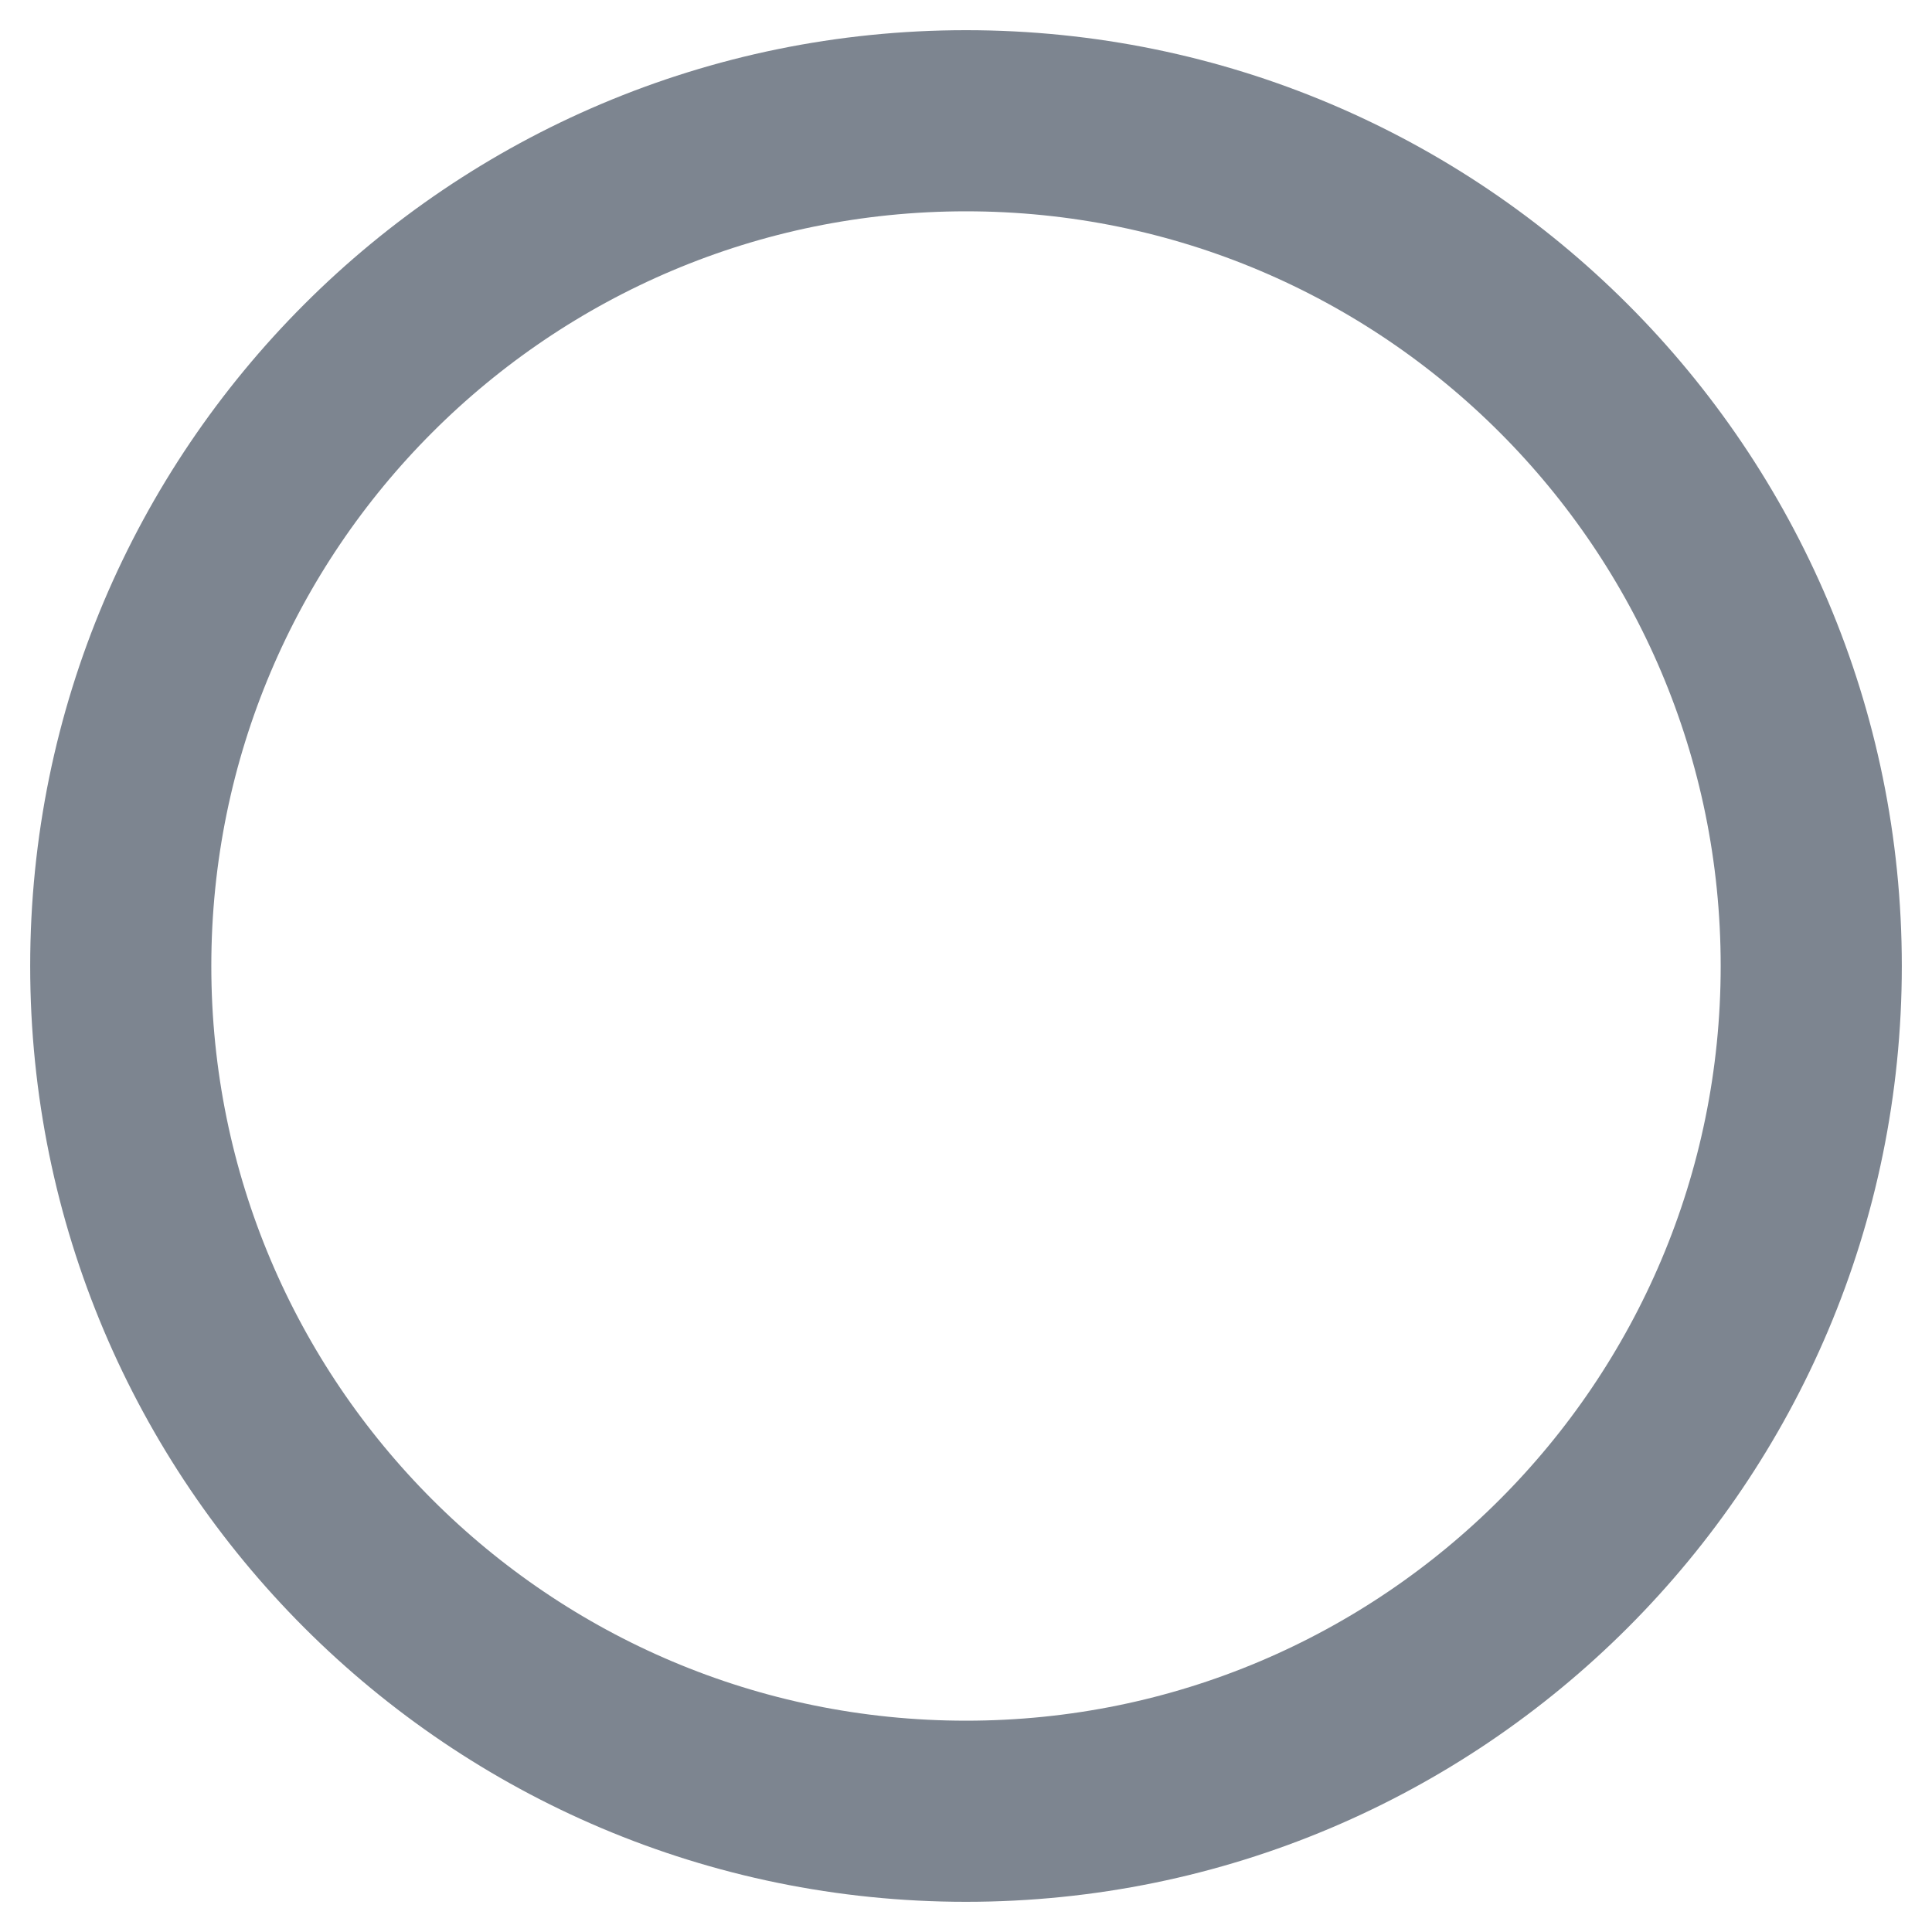
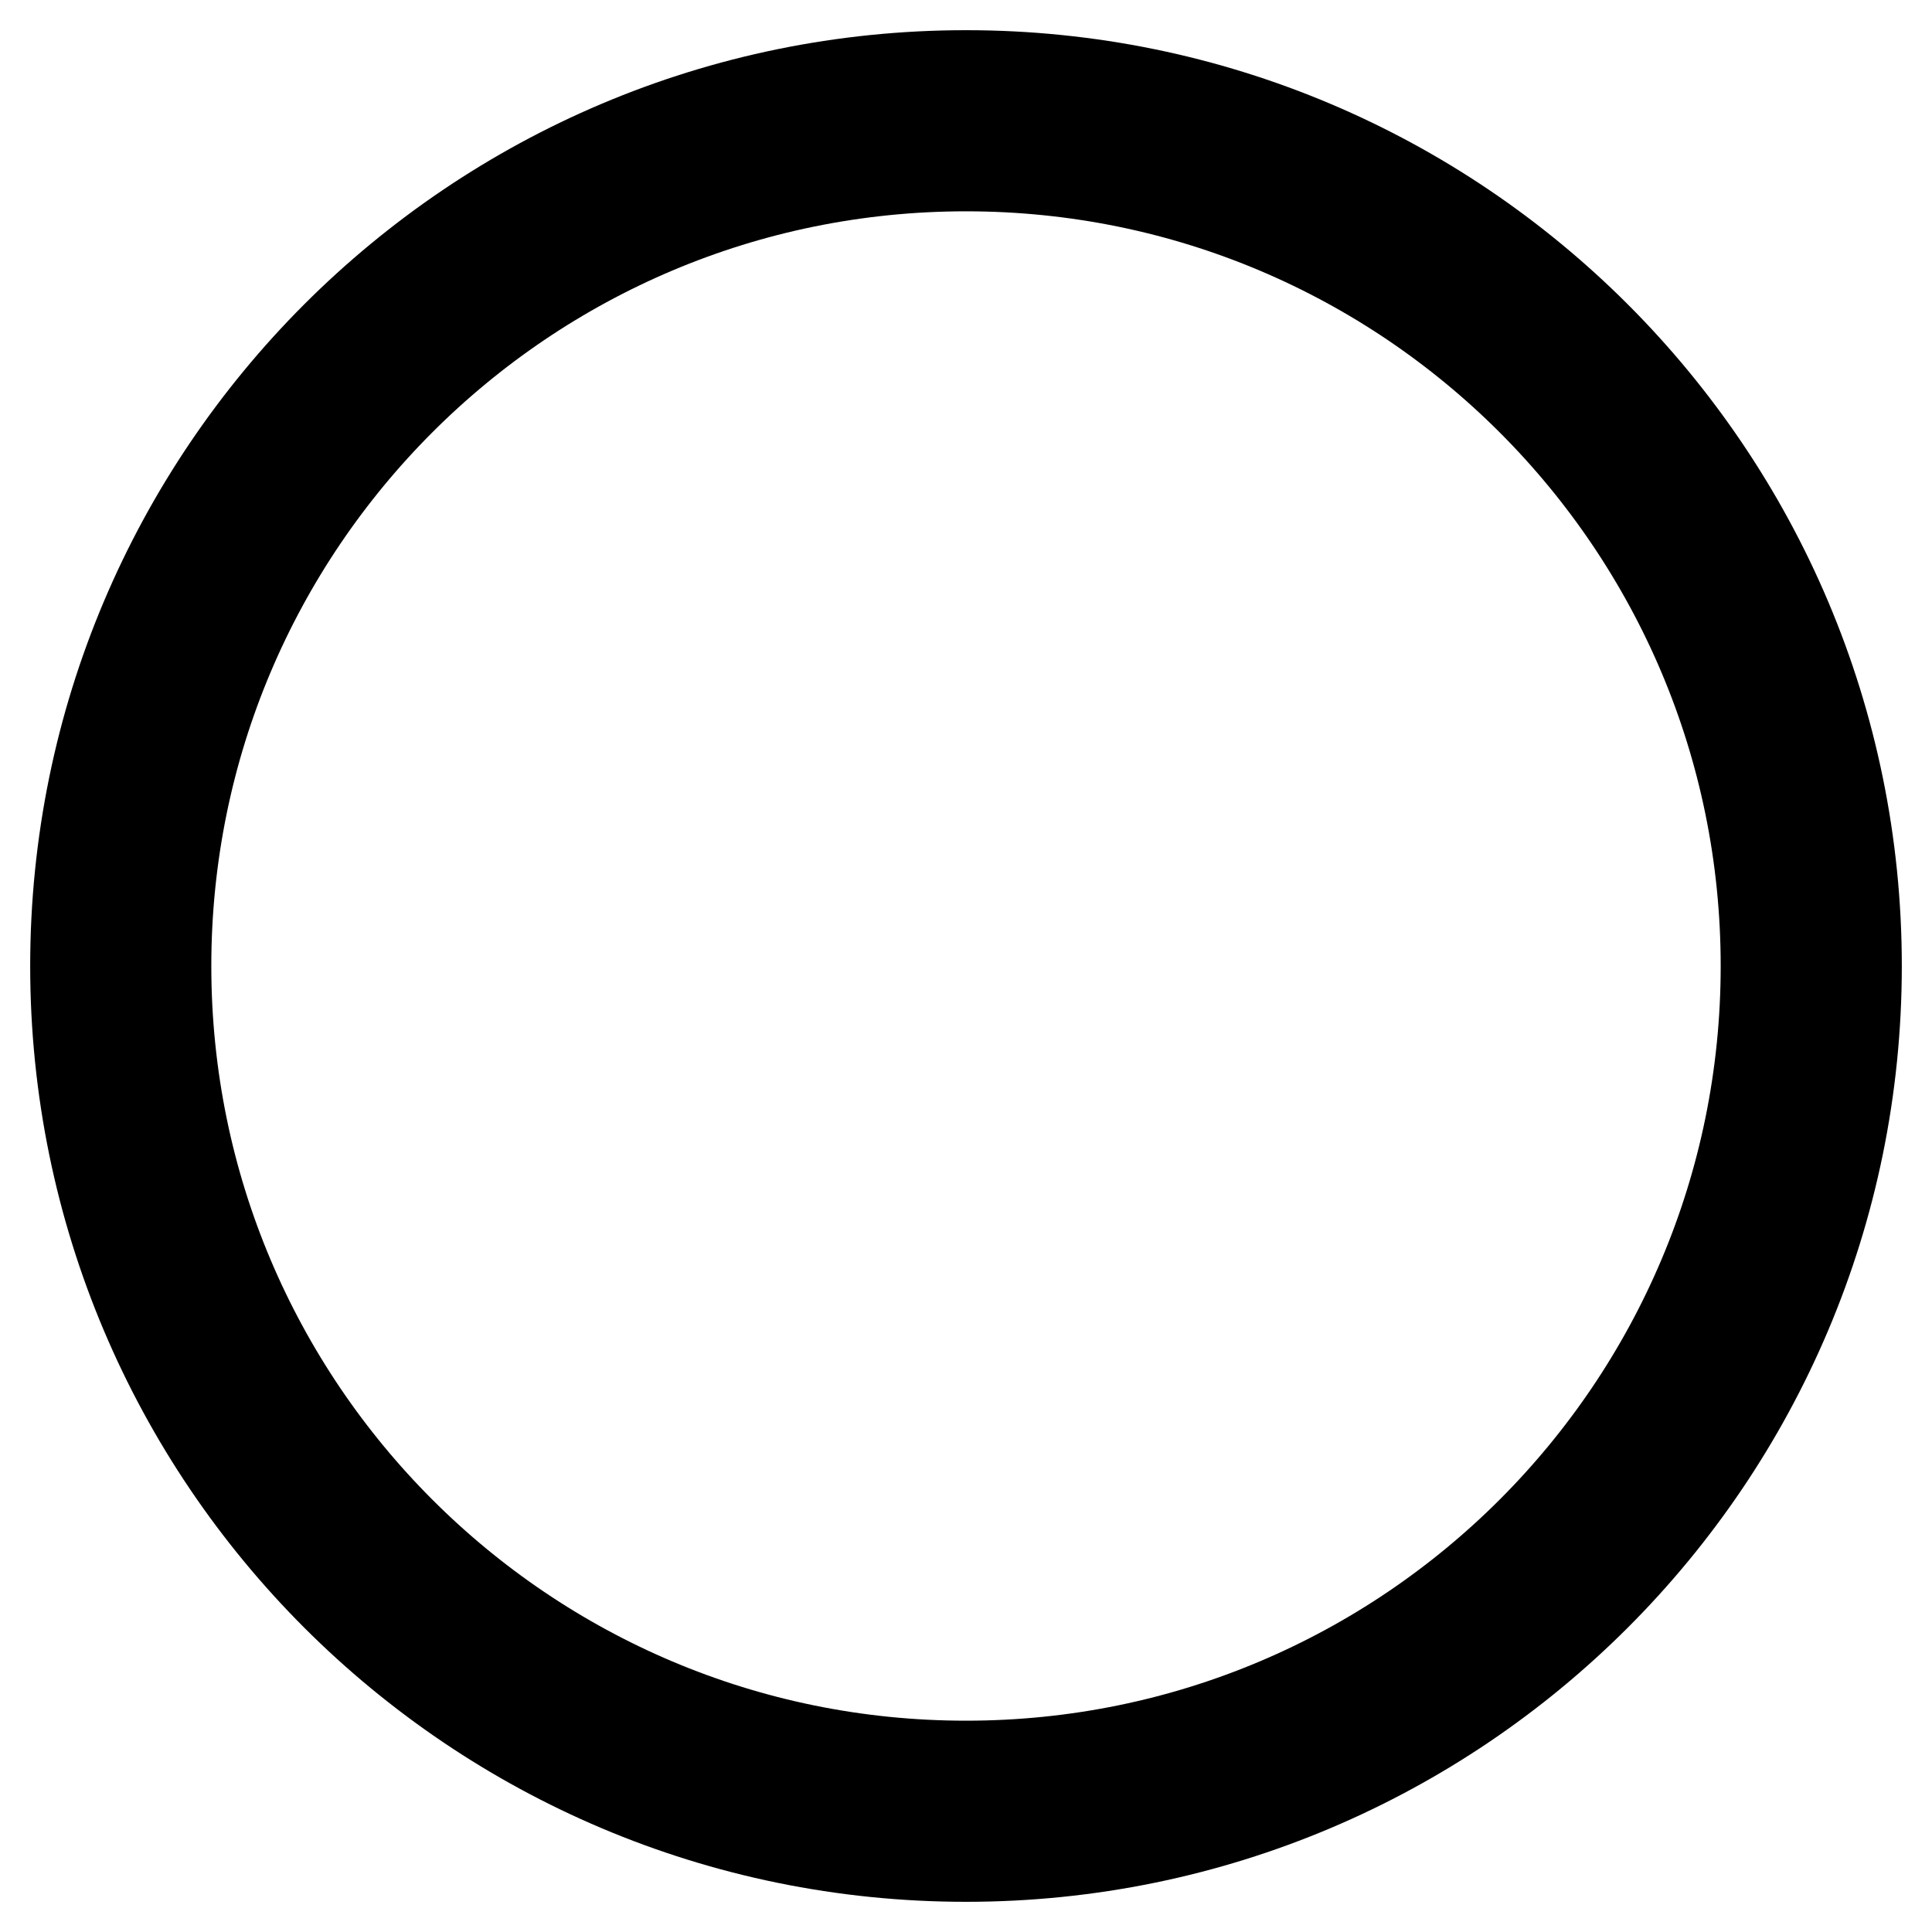
<svg xmlns="http://www.w3.org/2000/svg" version="1.1" viewBox="0 0 16 16">
-   <style>.no-fill{fill:none}.stroke{stroke:#7d8590;stroke-width:1.5px;stroke-linecap:round;stroke-linejoin:round}</style>
+   <style>.no-fill{fill:none}.stroke{stroke:#000000;stroke-width:1.5px;stroke-linecap:round;stroke-linejoin:round}</style>
  <circle class="no-fill stroke" cx="8" cy="8" r="7" />
</svg>
